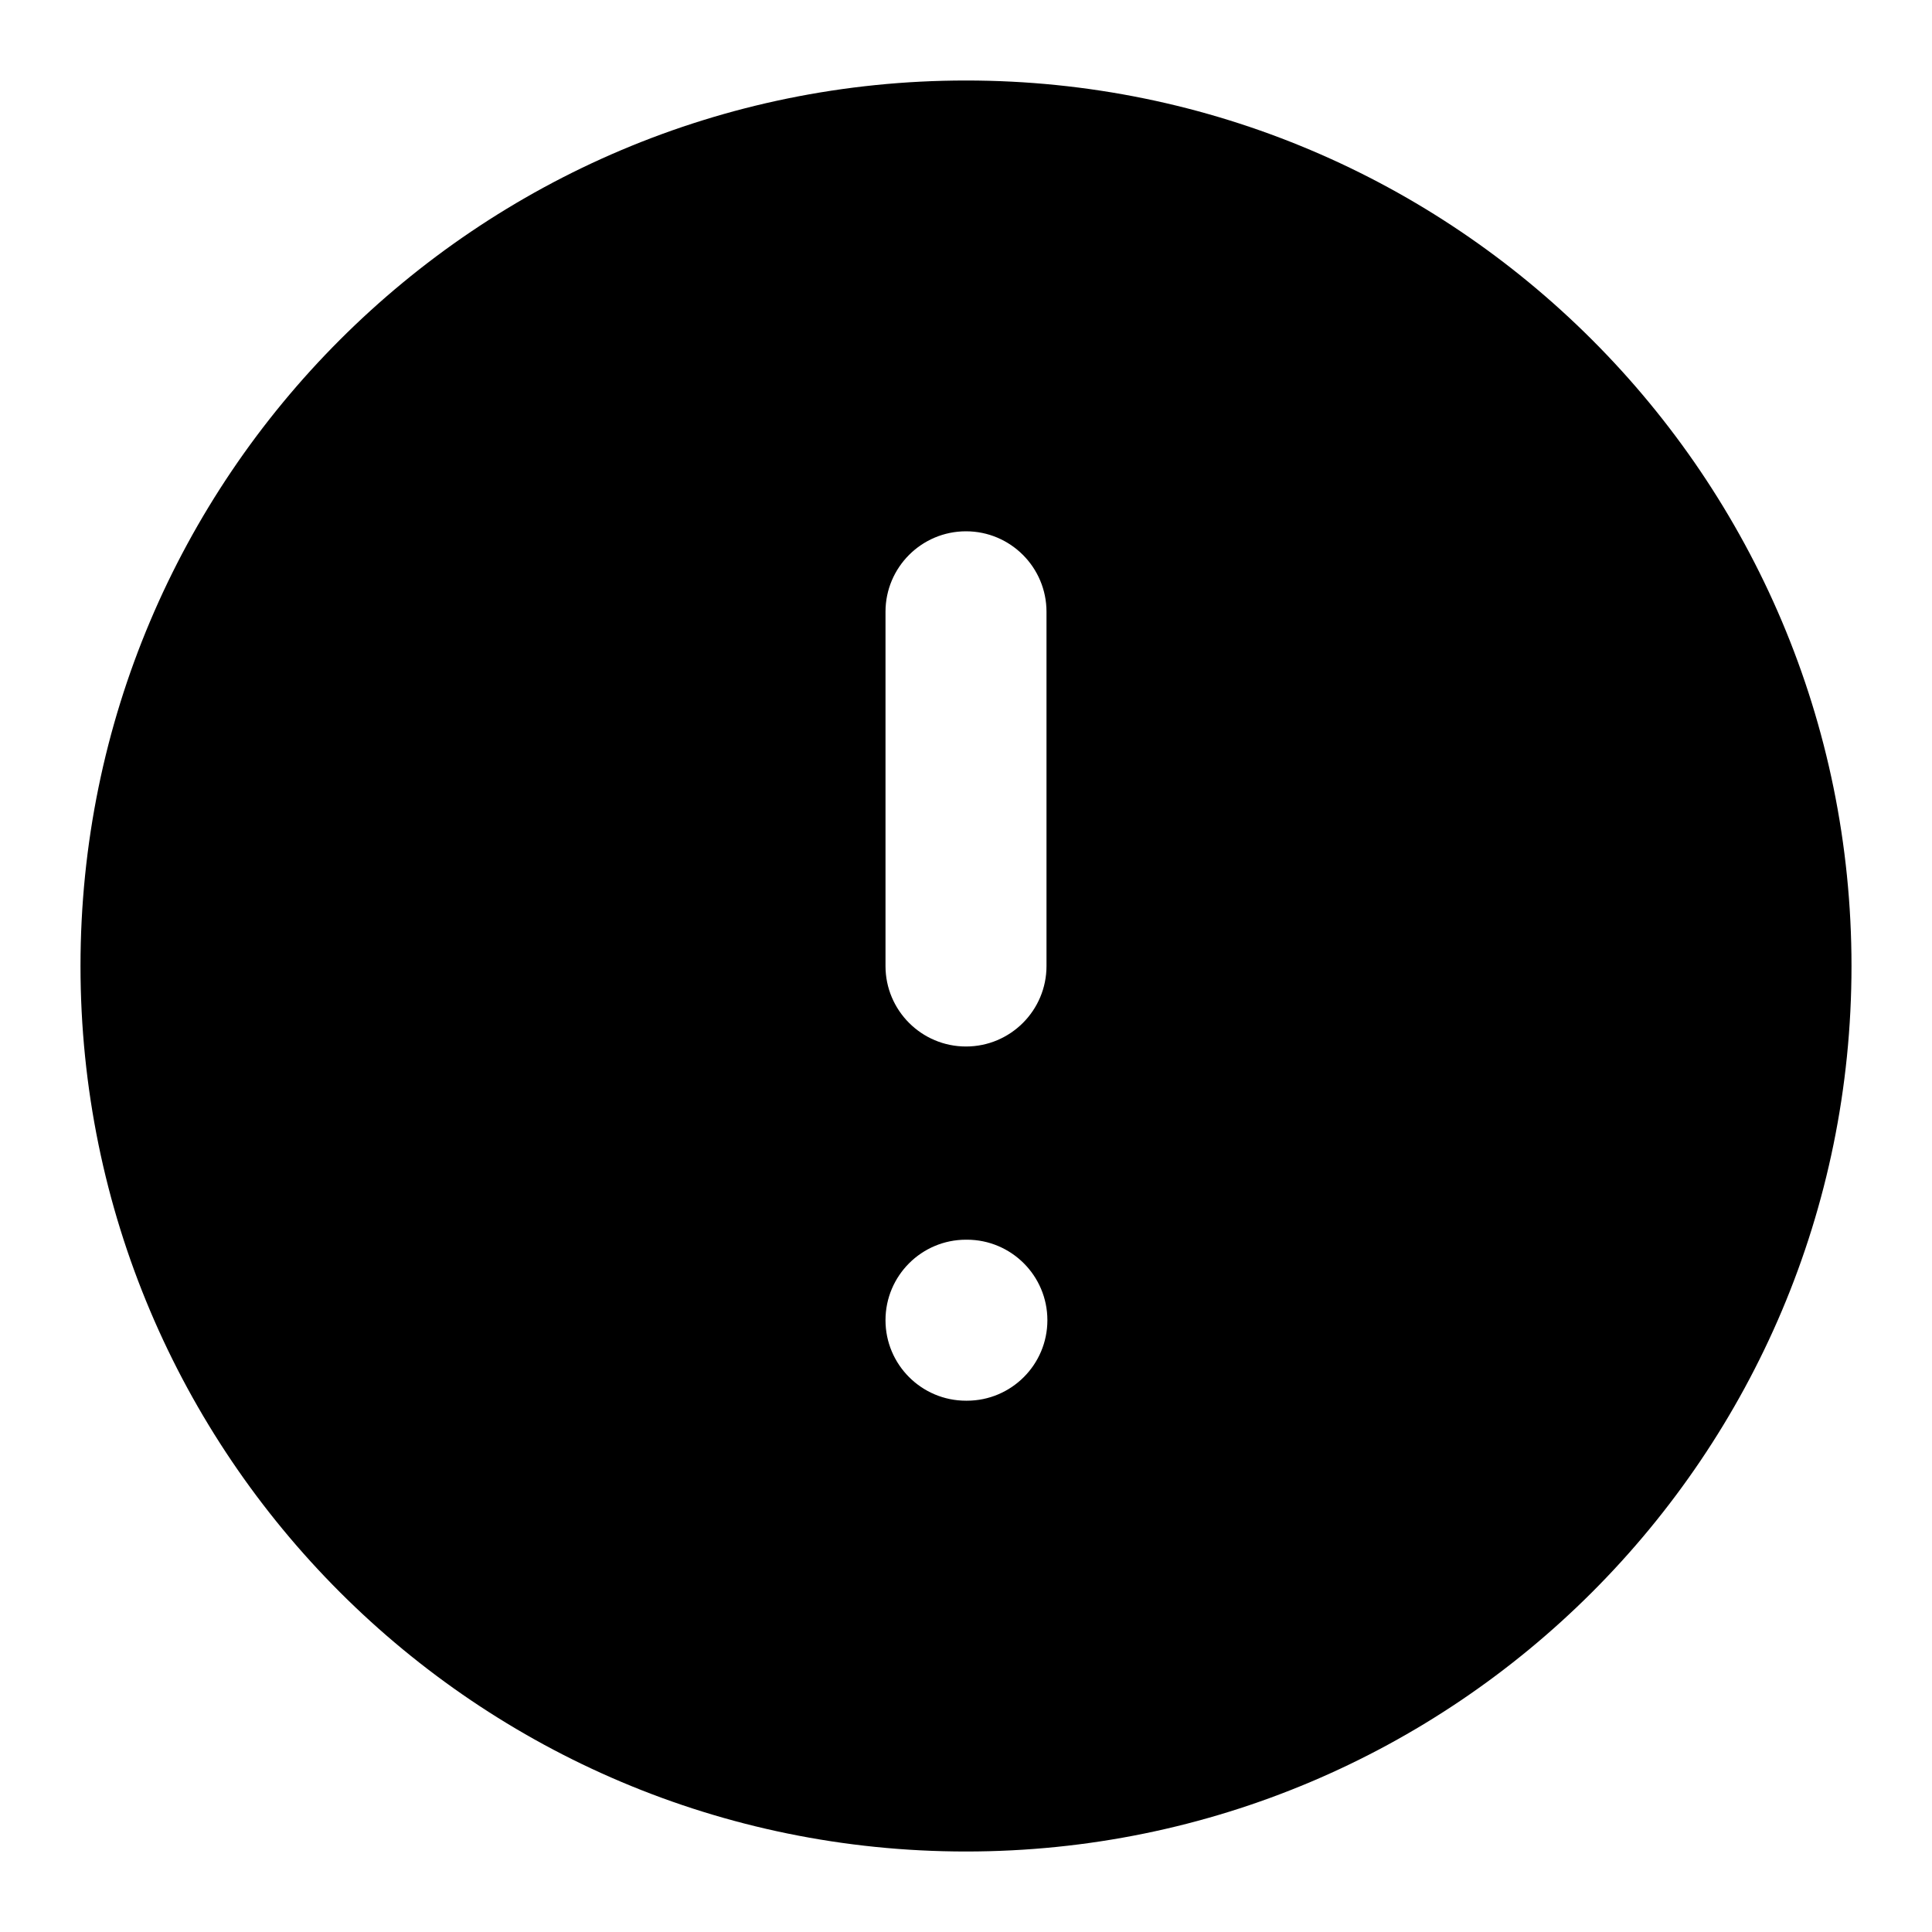
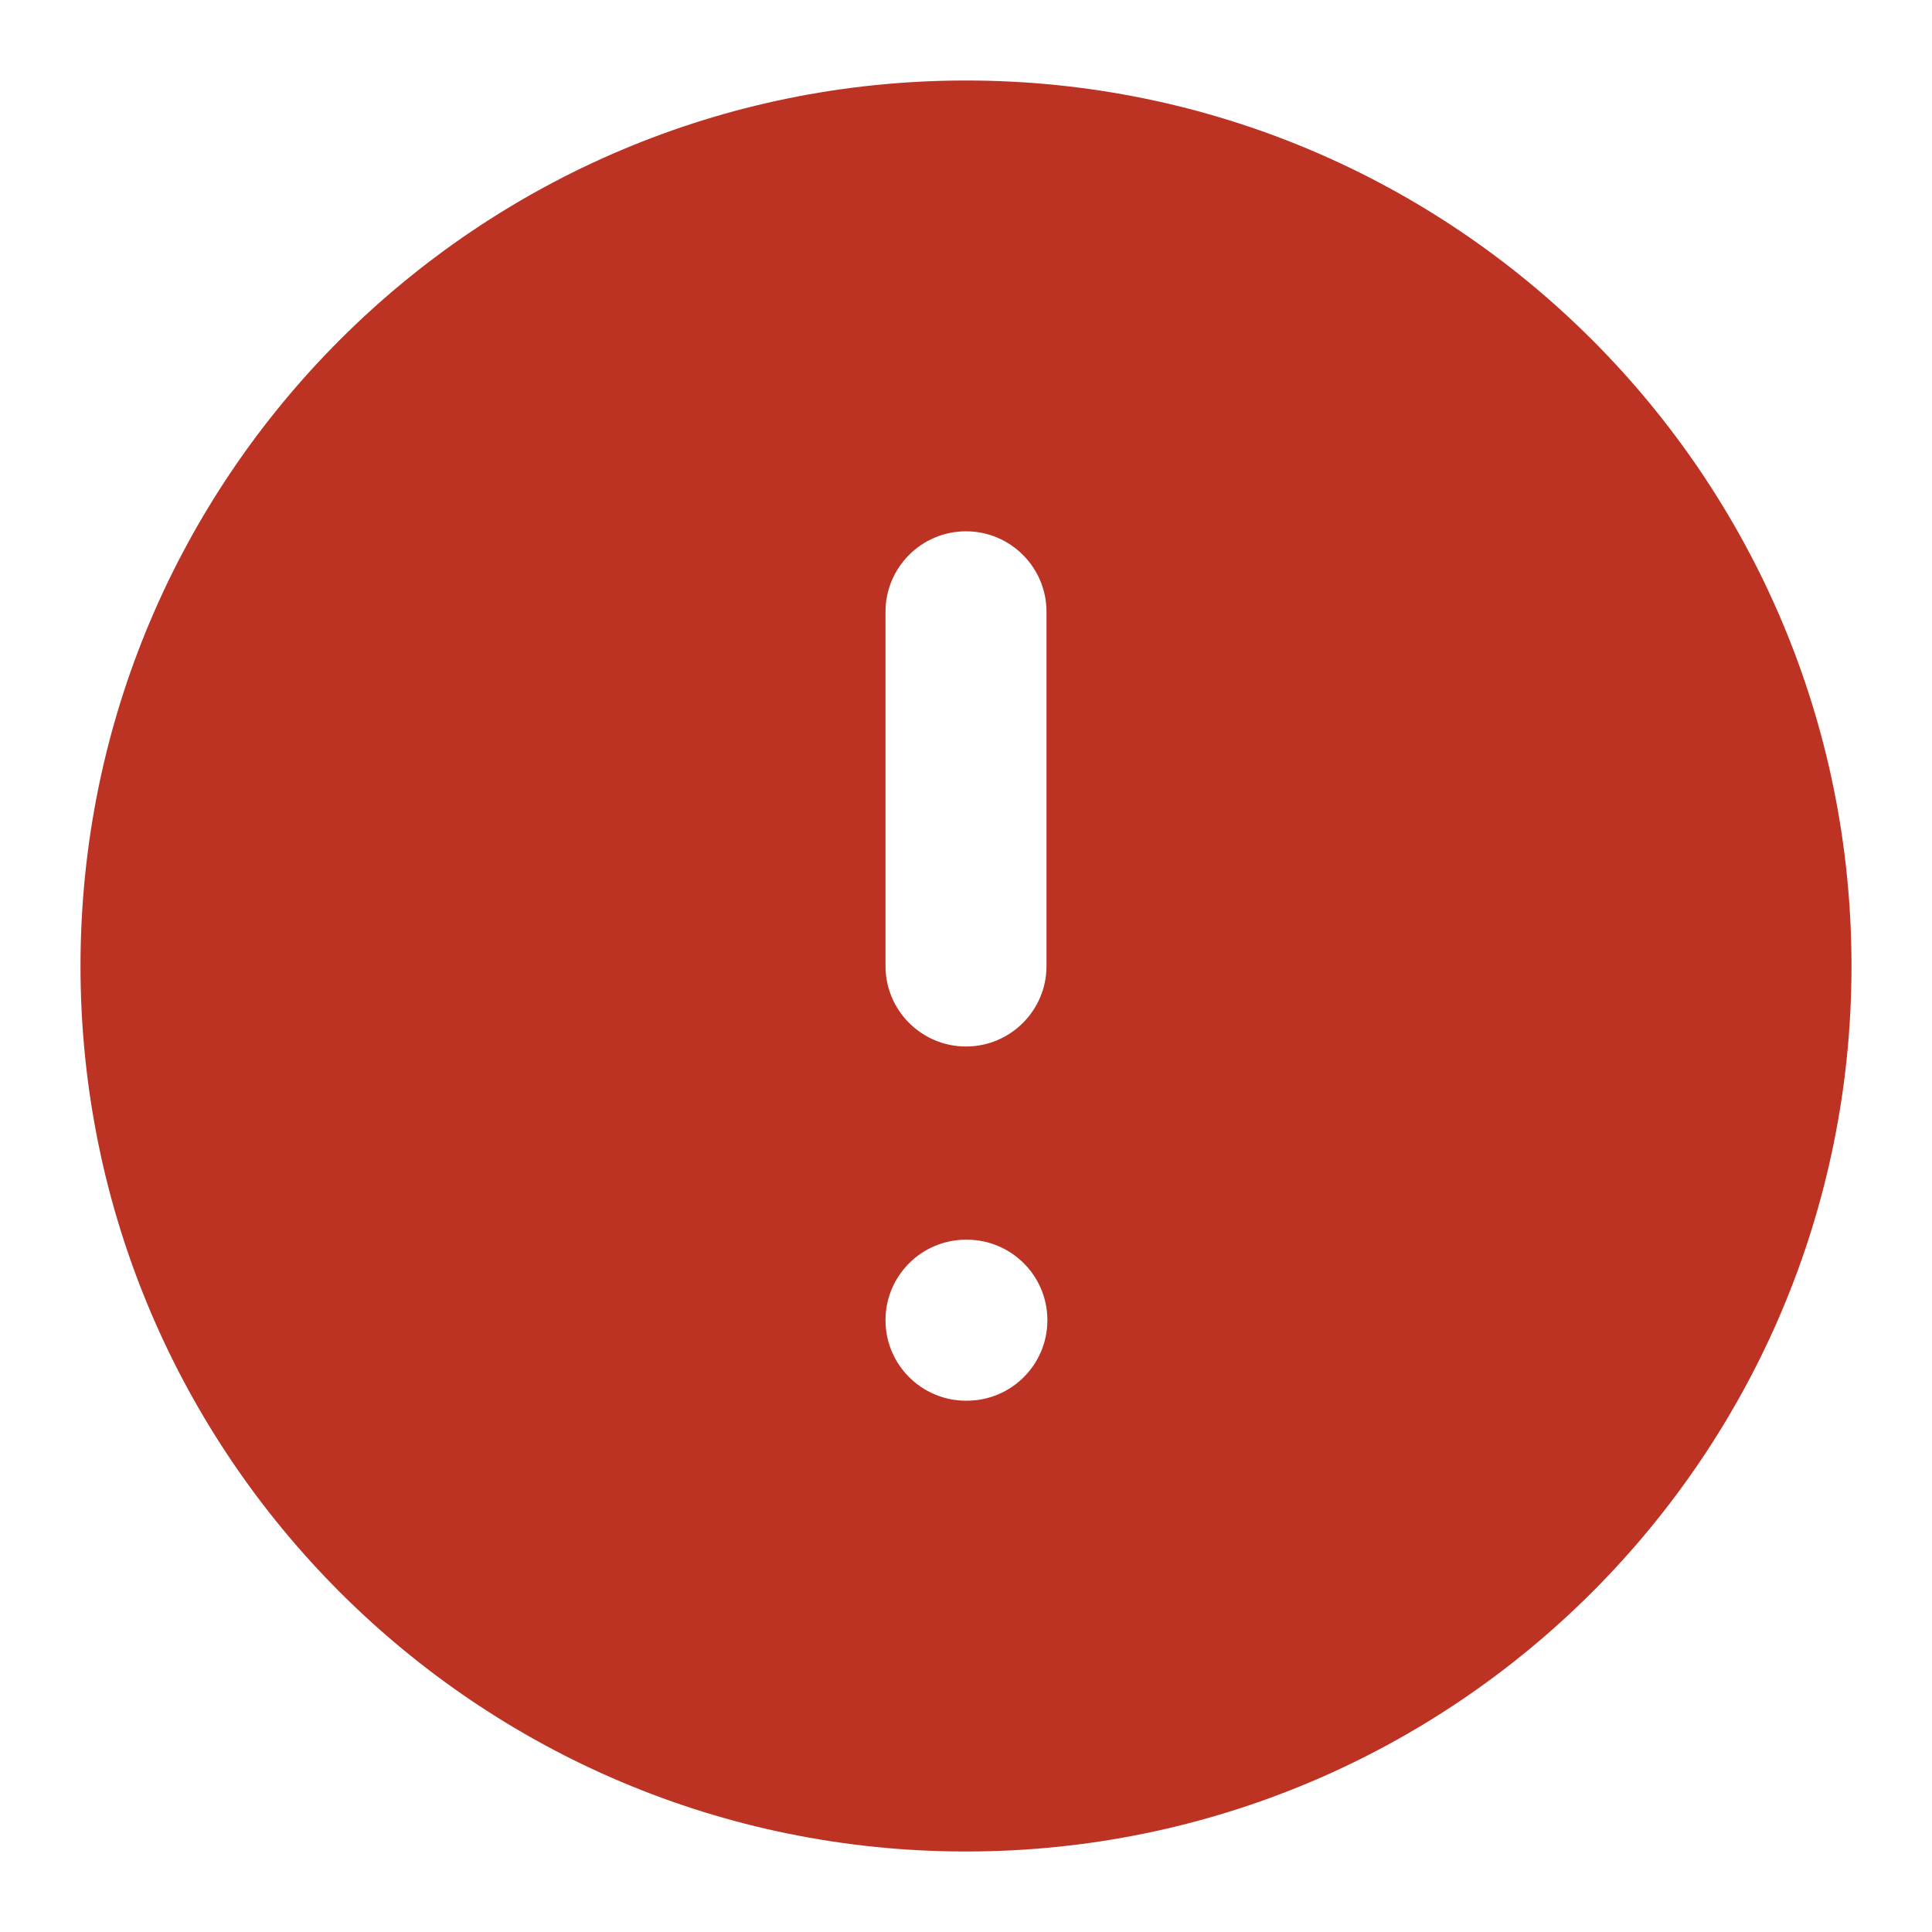
<svg xmlns="http://www.w3.org/2000/svg" viewBox="0 0 24 24" fill="none">
-   <g id="information">
-     <path id="Subtract" fill-rule="evenodd" clip-rule="evenodd" d="M12 23C18.075 23 23 18.075 23 12C23 5.925 18.075 1 12 1C5.925 1 1 5.925 1 12C1 18.075 5.925 23 12 23ZM11 16.4C11 15.848 11.448 15.4 12 15.4H12.011C12.563 15.4 13.011 15.848 13.011 16.4C13.011 16.952 12.563 17.4 12.011 17.4H12C11.448 17.4 11 16.952 11 16.4ZM13 7.6C13 7.048 12.552 6.6 12 6.6C11.448 6.6 11 7.048 11 7.6V12C11 12.552 11.448 13 12 13C12.552 13 13 12.552 13 12V7.6Z" fill="currentColor" />
-   </g>
+   <path fill-rule="evenodd" clip-rule="evenodd" d="M12 23C18.075 23 23 18.075 23 12C23 5.925 18.075 1 12 1C5.925 1 1 5.925 1 12C1 18.075 5.925 23 12 23ZM11 16.4C11 15.848 11.448 15.4 12 15.4H12.011C12.563 15.4 13.011 15.848 13.011 16.4C13.011 16.952 12.563 17.4 12.011 17.4H12C11.448 17.4 11 16.952 11 16.4ZM13 7.6C13 7.048 12.552 6.6 12 6.6C11.448 6.6 11 7.048 11 7.6V12C11 12.552 11.448 13 12 13C12.552 13 13 12.552 13 12V7.6Z" fill="#BC3324" />
</svg>
